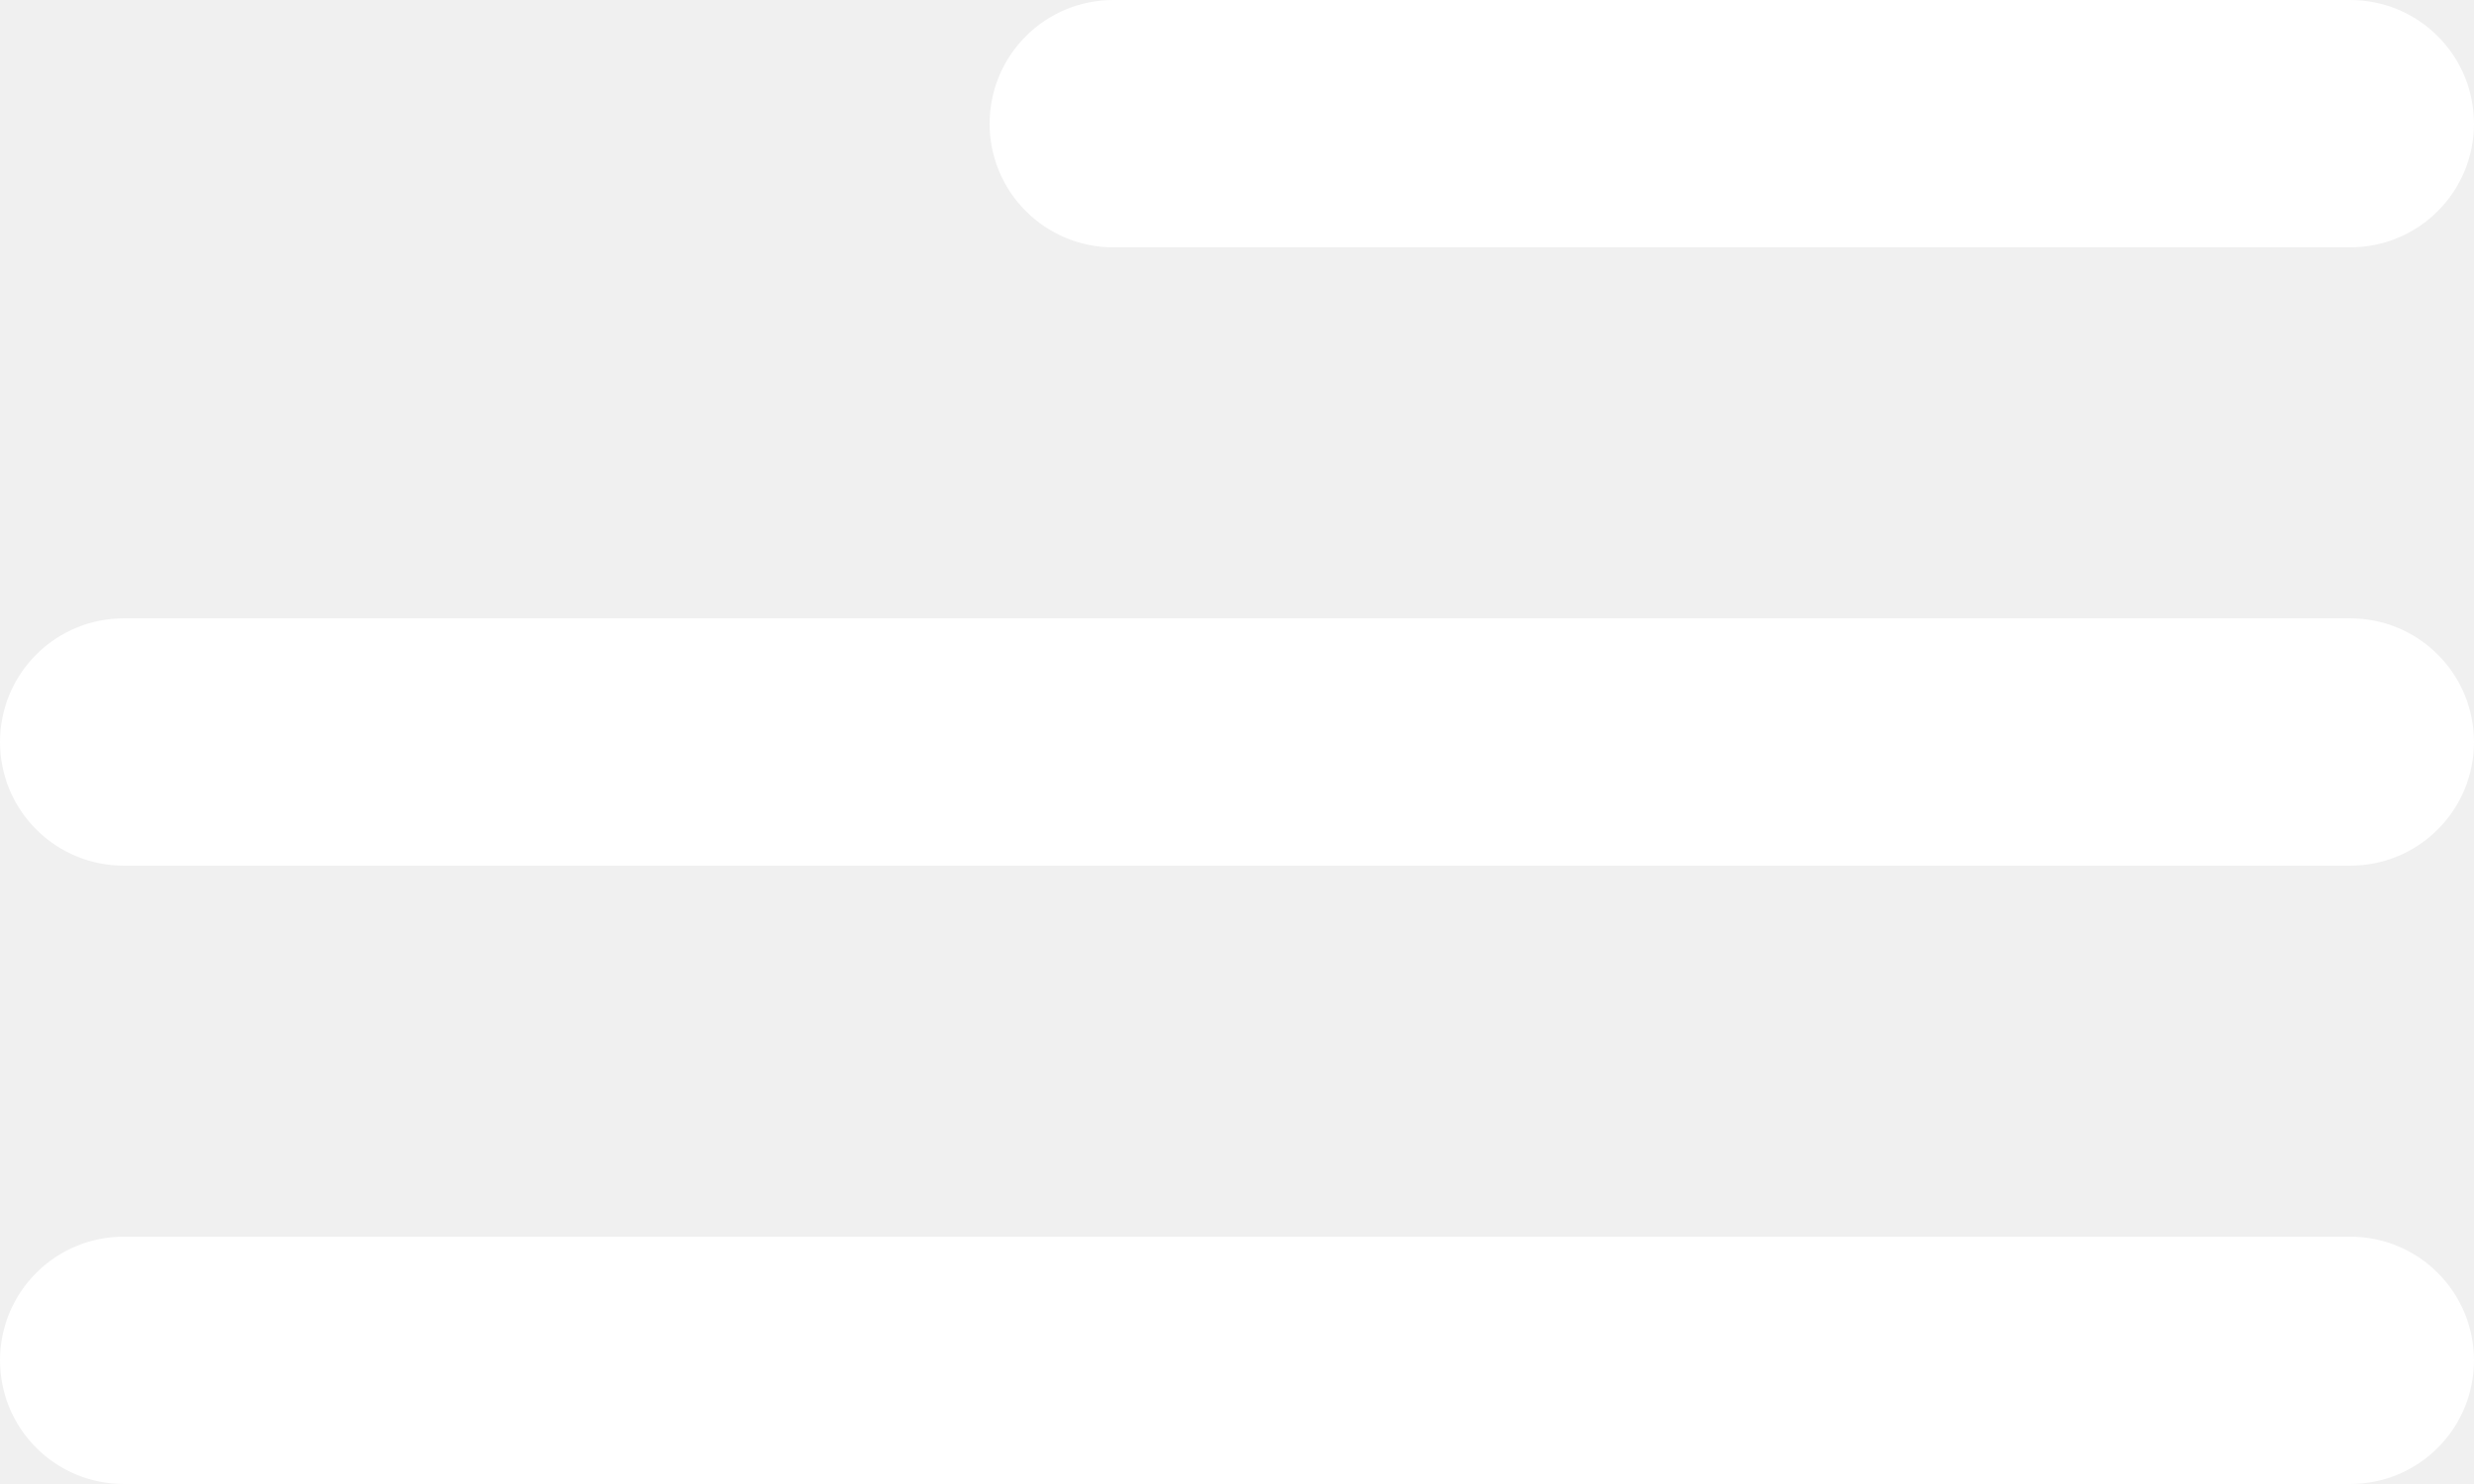
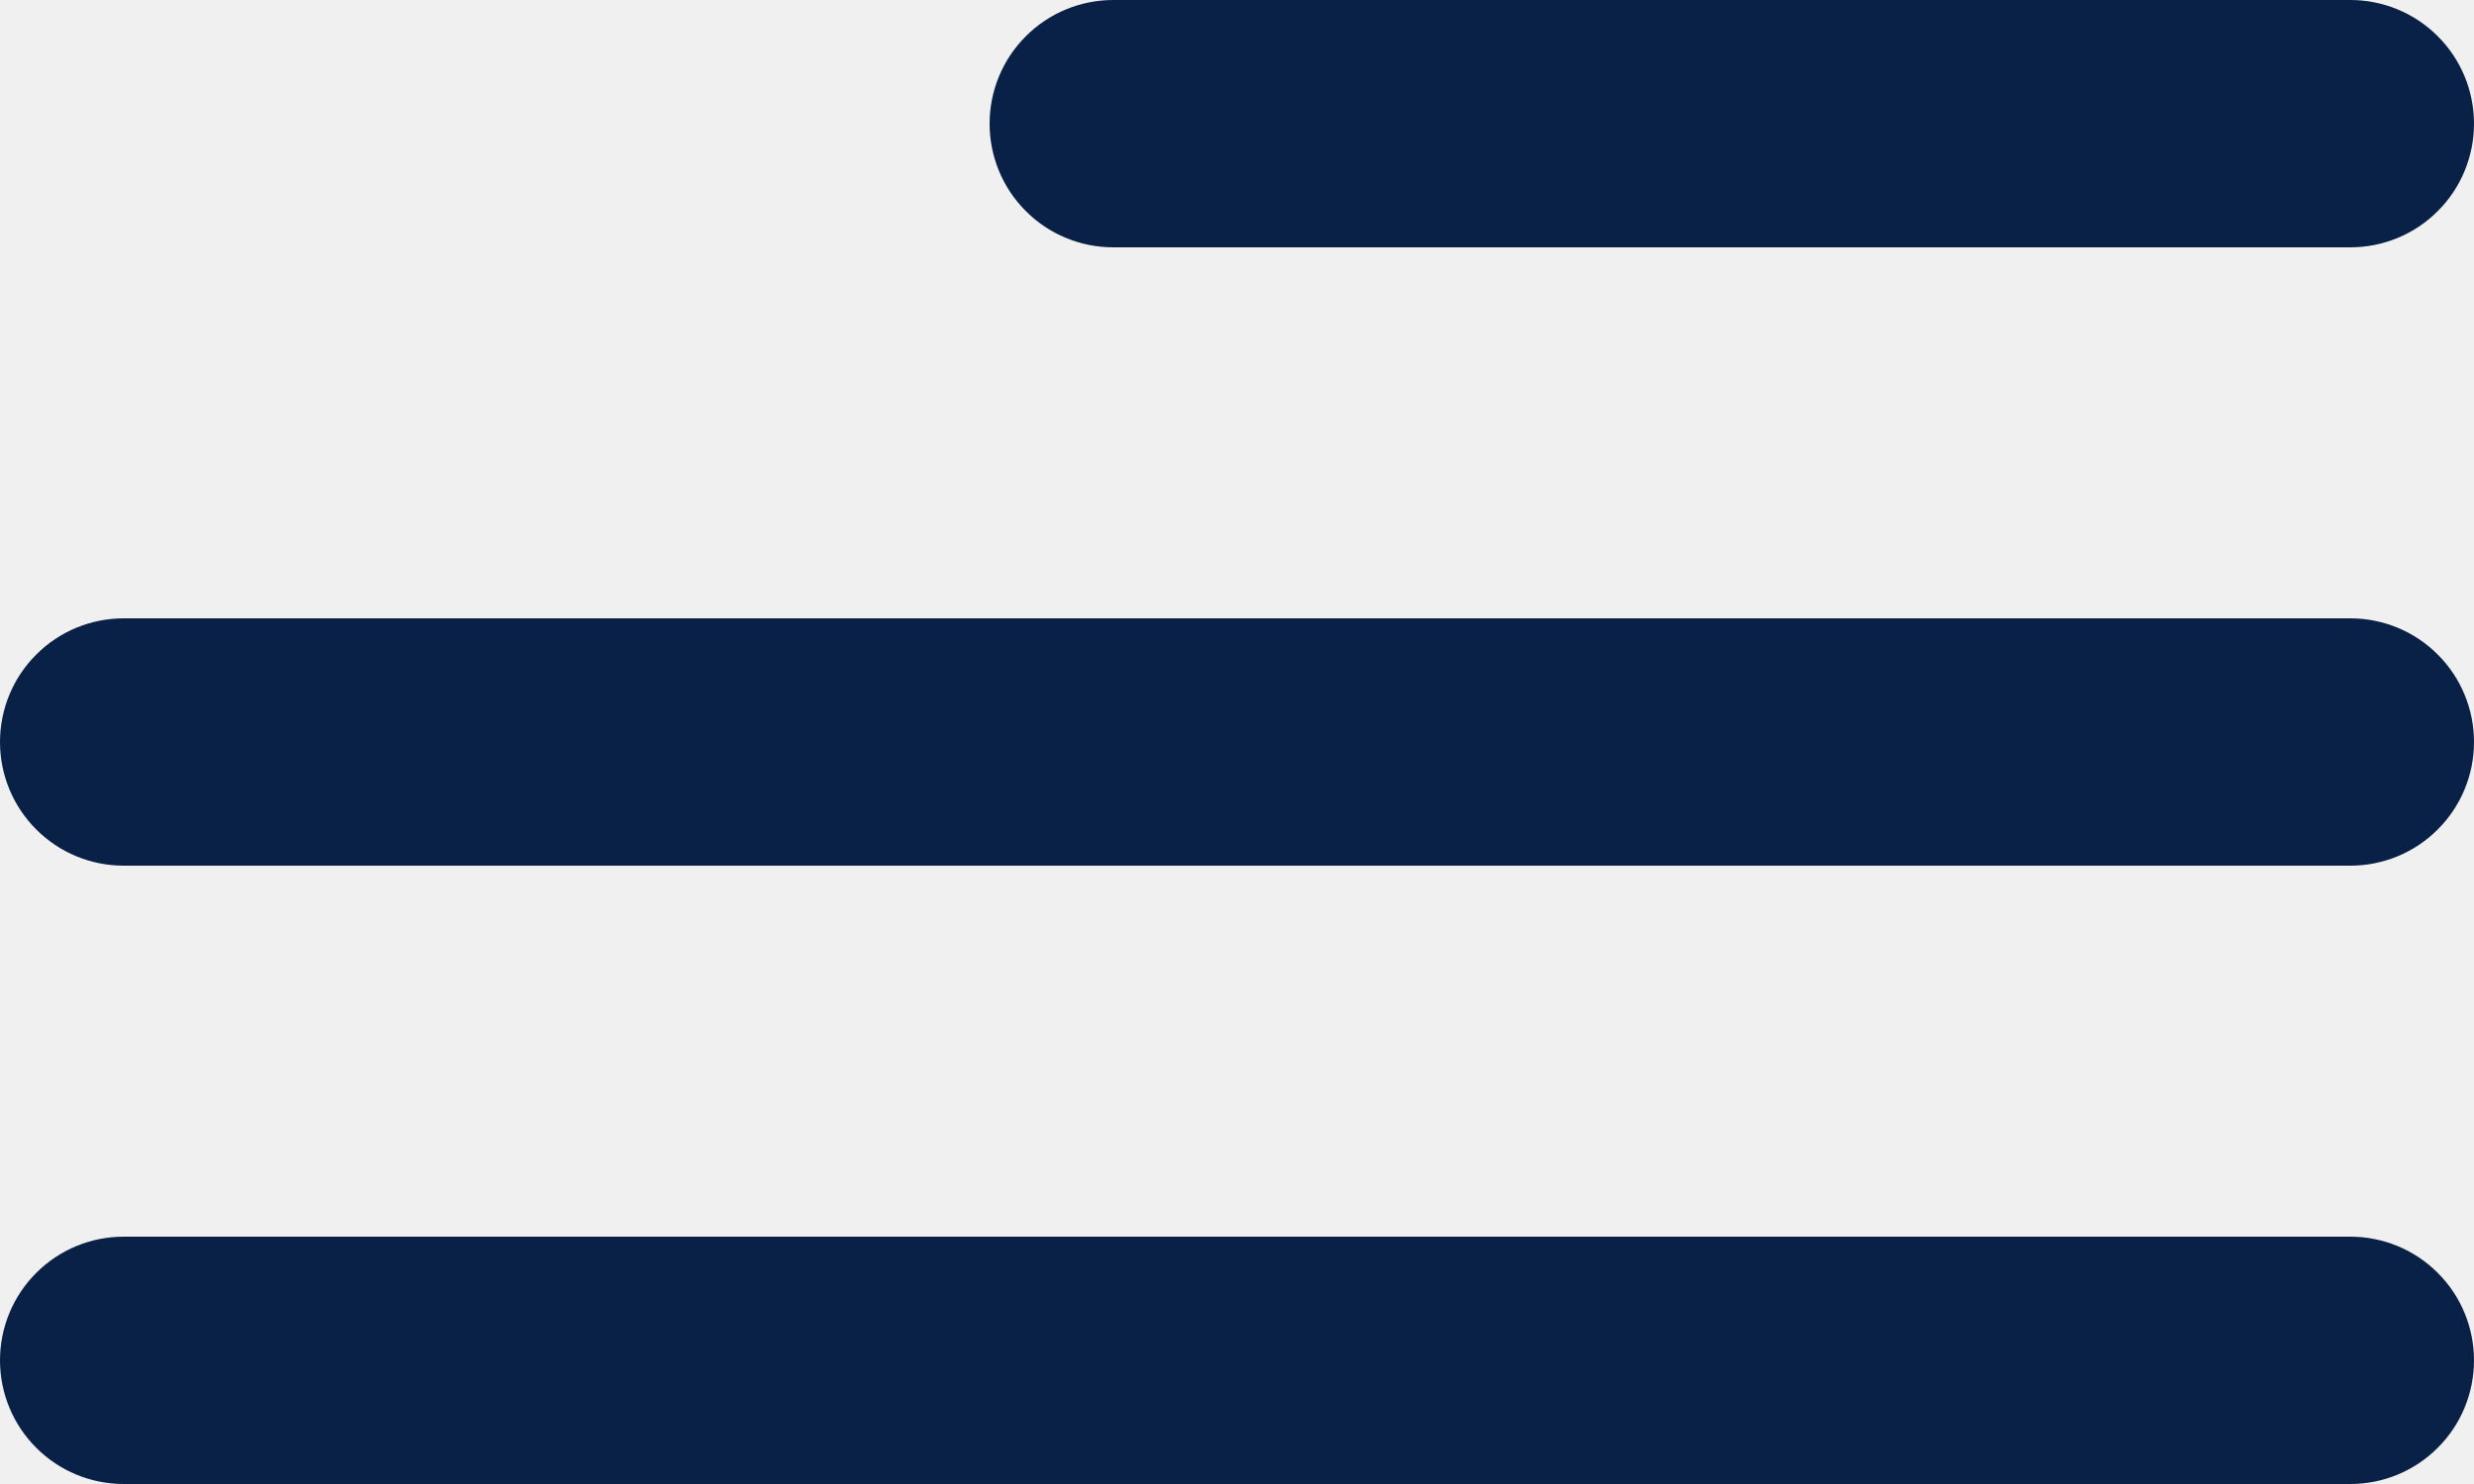
- <svg xmlns="http://www.w3.org/2000/svg" width="20" height="12" viewBox="0 0 20 12" fill="#FFF">
-   <path d="M9 2L19 2C19.265 2 19.52 1.895 19.707 1.707C19.895 1.52 20 1.265 20 1C20 0.735 19.895 0.48 19.707 0.293C19.52 0.105 19.265 0 19 0L9 0C8.735 0 8.48 0.105 8.293 0.293C8.105 0.48 8 0.735 8 1C8 1.265 8.105 1.52 8.293 1.707C8.48 1.895 8.735 2 9 2ZM19 10L1 10C0.735 10 0.48 10.105 0.293 10.293C0.105 10.48 0 10.735 0 11C0 11.265 0.105 11.52 0.293 11.707C0.48 11.895 0.735 12 1 12L19 12C19.265 12 19.52 11.895 19.707 11.707C19.895 11.52 20 11.265 20 11C20 10.735 19.895 10.48 19.707 10.293C19.52 10.105 19.265 10 19 10V10ZM1 7L19 7C19.265 7 19.52 6.895 19.707 6.707C19.895 6.52 20 6.265 20 6C20 5.735 19.895 5.48 19.707 5.293C19.52 5.105 19.265 5 19 5L1 5C0.735 5 0.48 5.105 0.293 5.293C0.105 5.48 0 5.735 0 6C0 6.265 0.105 6.52 0.293 6.707C0.48 6.895 0.735 7 1 7Z" fill="#FFFFFF" />
+ <svg xmlns="http://www.w3.org/2000/svg" width="20" height="12" viewBox="0 0 20 12" fill="#092147">
+   <path d="M9 2L19 2C19.265 2 19.52 1.895 19.707 1.707C19.895 1.52 20 1.265 20 1C20 0.735 19.895 0.48 19.707 0.293C19.52 0.105 19.265 0 19 0L9 0C8.735 0 8.48 0.105 8.293 0.293C8.105 0.48 8 0.735 8 1C8 1.265 8.105 1.52 8.293 1.707C8.48 1.895 8.735 2 9 2ZM19 10L1 10C0.735 10 0.48 10.105 0.293 10.293C0.105 10.48 0 10.735 0 11C0 11.265 0.105 11.52 0.293 11.707C0.48 11.895 0.735 12 1 12L19 12C19.265 12 19.52 11.895 19.707 11.707C19.895 11.52 20 11.265 20 11C20 10.735 19.895 10.48 19.707 10.293C19.52 10.105 19.265 10 19 10V10ZM1 7L19 7C19.265 7 19.52 6.895 19.707 6.707C19.895 6.52 20 6.265 20 6C20 5.735 19.895 5.48 19.707 5.293C19.52 5.105 19.265 5 19 5L1 5C0.735 5 0.48 5.105 0.293 5.293C0.105 5.48 0 5.735 0 6C0 6.265 0.105 6.52 0.293 6.707C0.48 6.895 0.735 7 1 7Z" fill="#092147" />
</svg>
